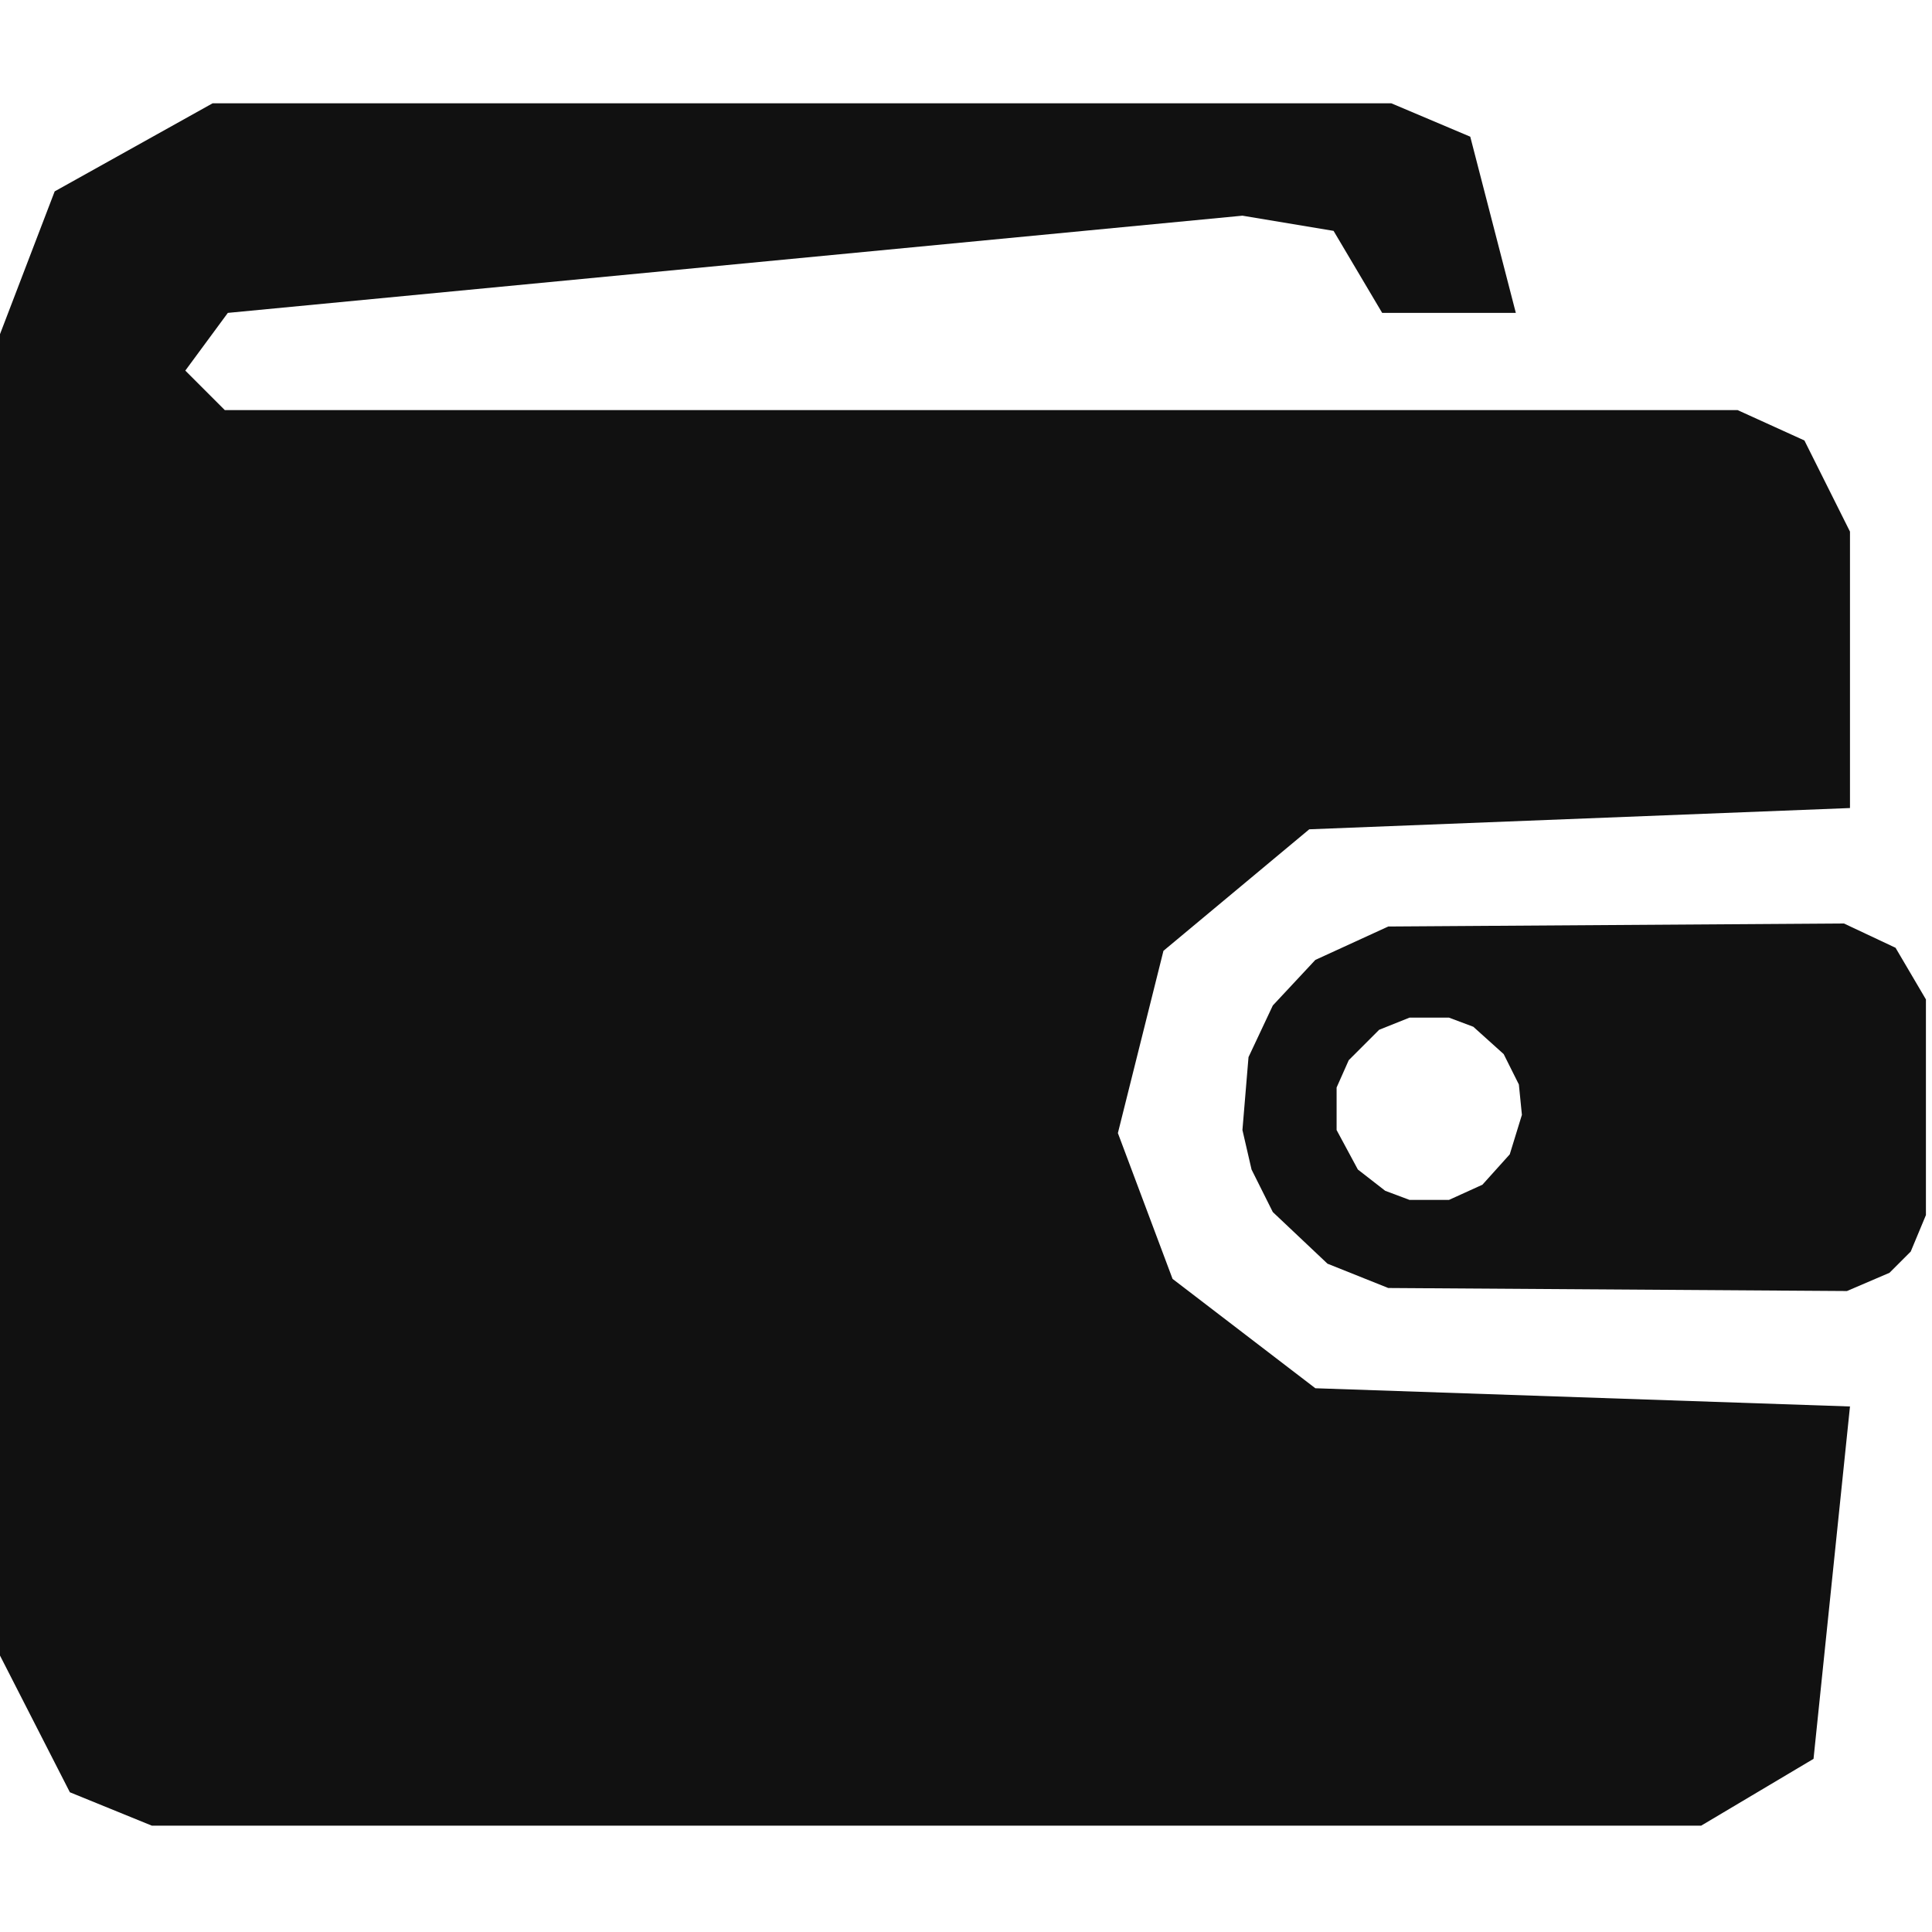
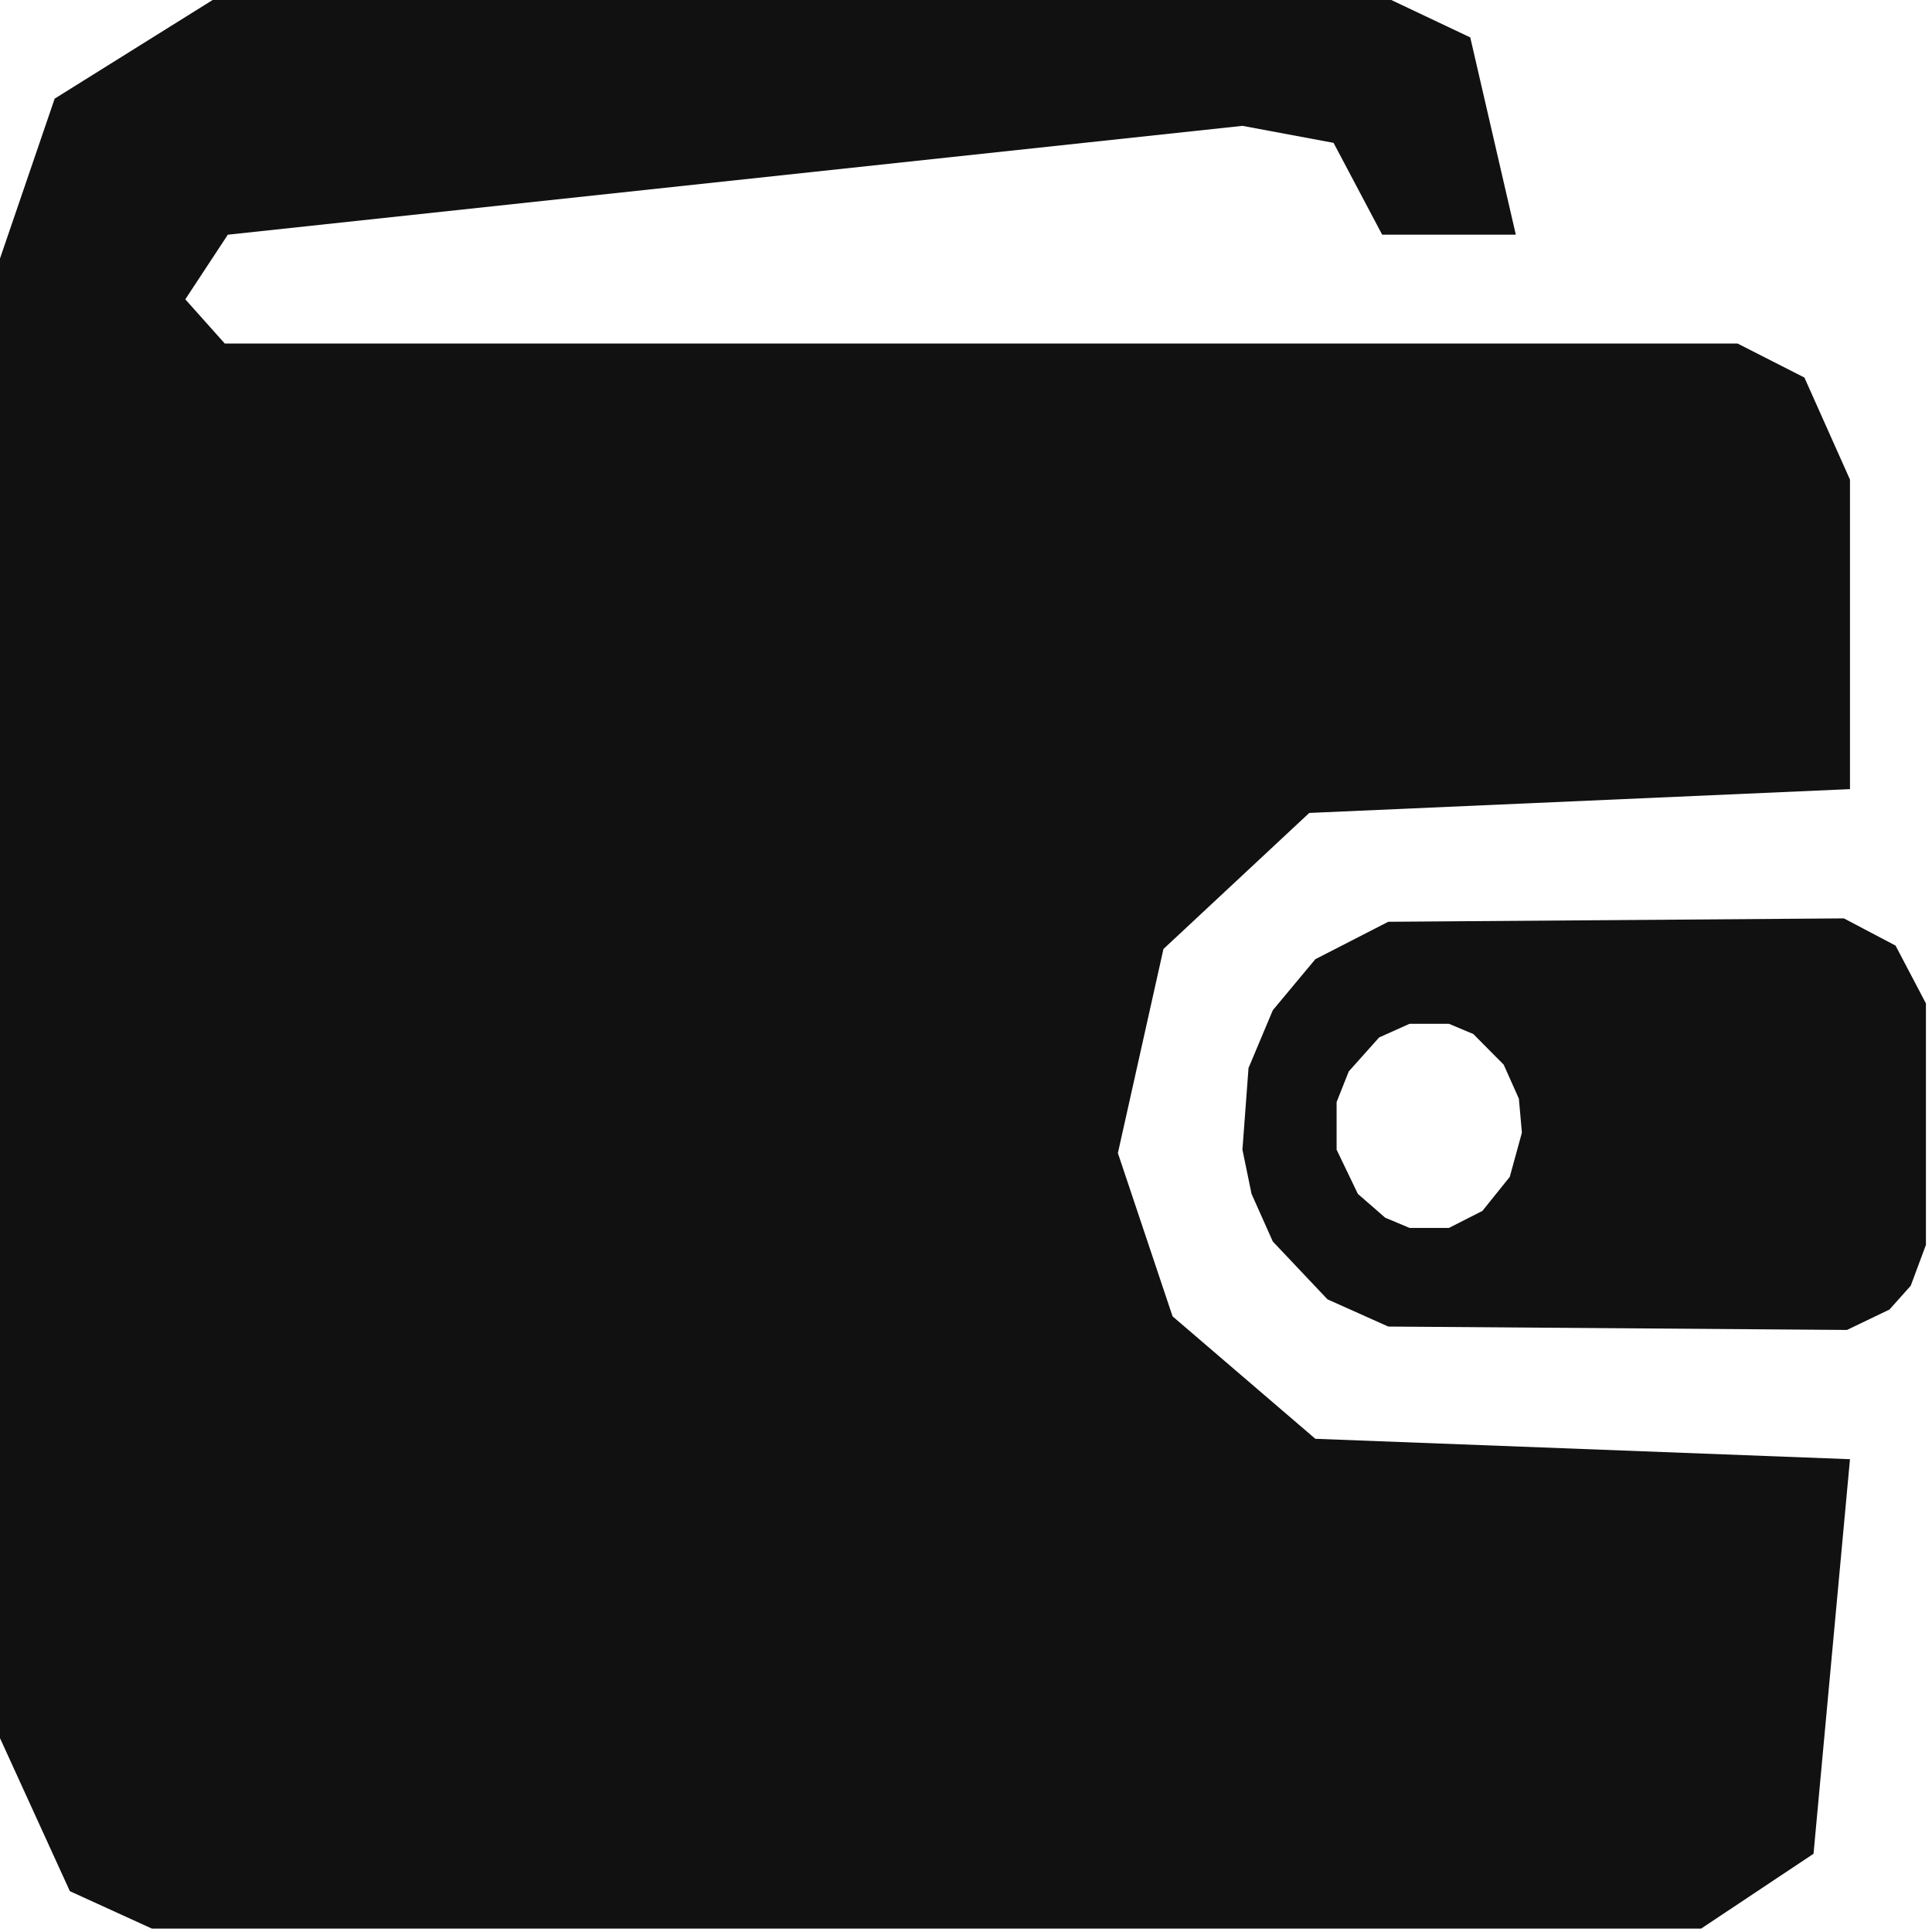
- <svg xmlns="http://www.w3.org/2000/svg" width="24" height="24" viewBox="0 0 636 568">
+ <svg xmlns="http://www.w3.org/2000/svg" preserveAspectRatio="none" width="24" height="24" viewBox="0 0 636 568">
  <path d="M 411 314 L 409 338 L 412 351 L 419 365 L 437 382 L 457 390 L 608 391 L 622 385 L 629 378 L 634 366 L 634 295 L 624 278 L 607 270 L 457 271 L 433 282 L 419 297 Z M 464 301 L 477 301 L 485 304 L 495 313 L 500 323 L 501 333 L 497 346 L 488 356 L 477 361 L 464 361 L 456 358 L 447 351 L 440 338 L 440 324 L 444 315 L 454 305 Z M 18 29 L 0 76 L 0 511 L 23 556 L 50 567 L 560 567 L 597 545 L 609 429 L 433 423 L 386 387 L 368 339 L 383 279 L 431 239 L 609 232 L 609 141 L 594 111 L 572 101 L 74 101 L 61 88 L 75 69 L 409 37 L 439 42 L 455 69 L 499 69 L 484 11 L 458 0 L 70 0 Z" fill="#111111" stroke="none" fill-rule="evenodd" />
</svg>
